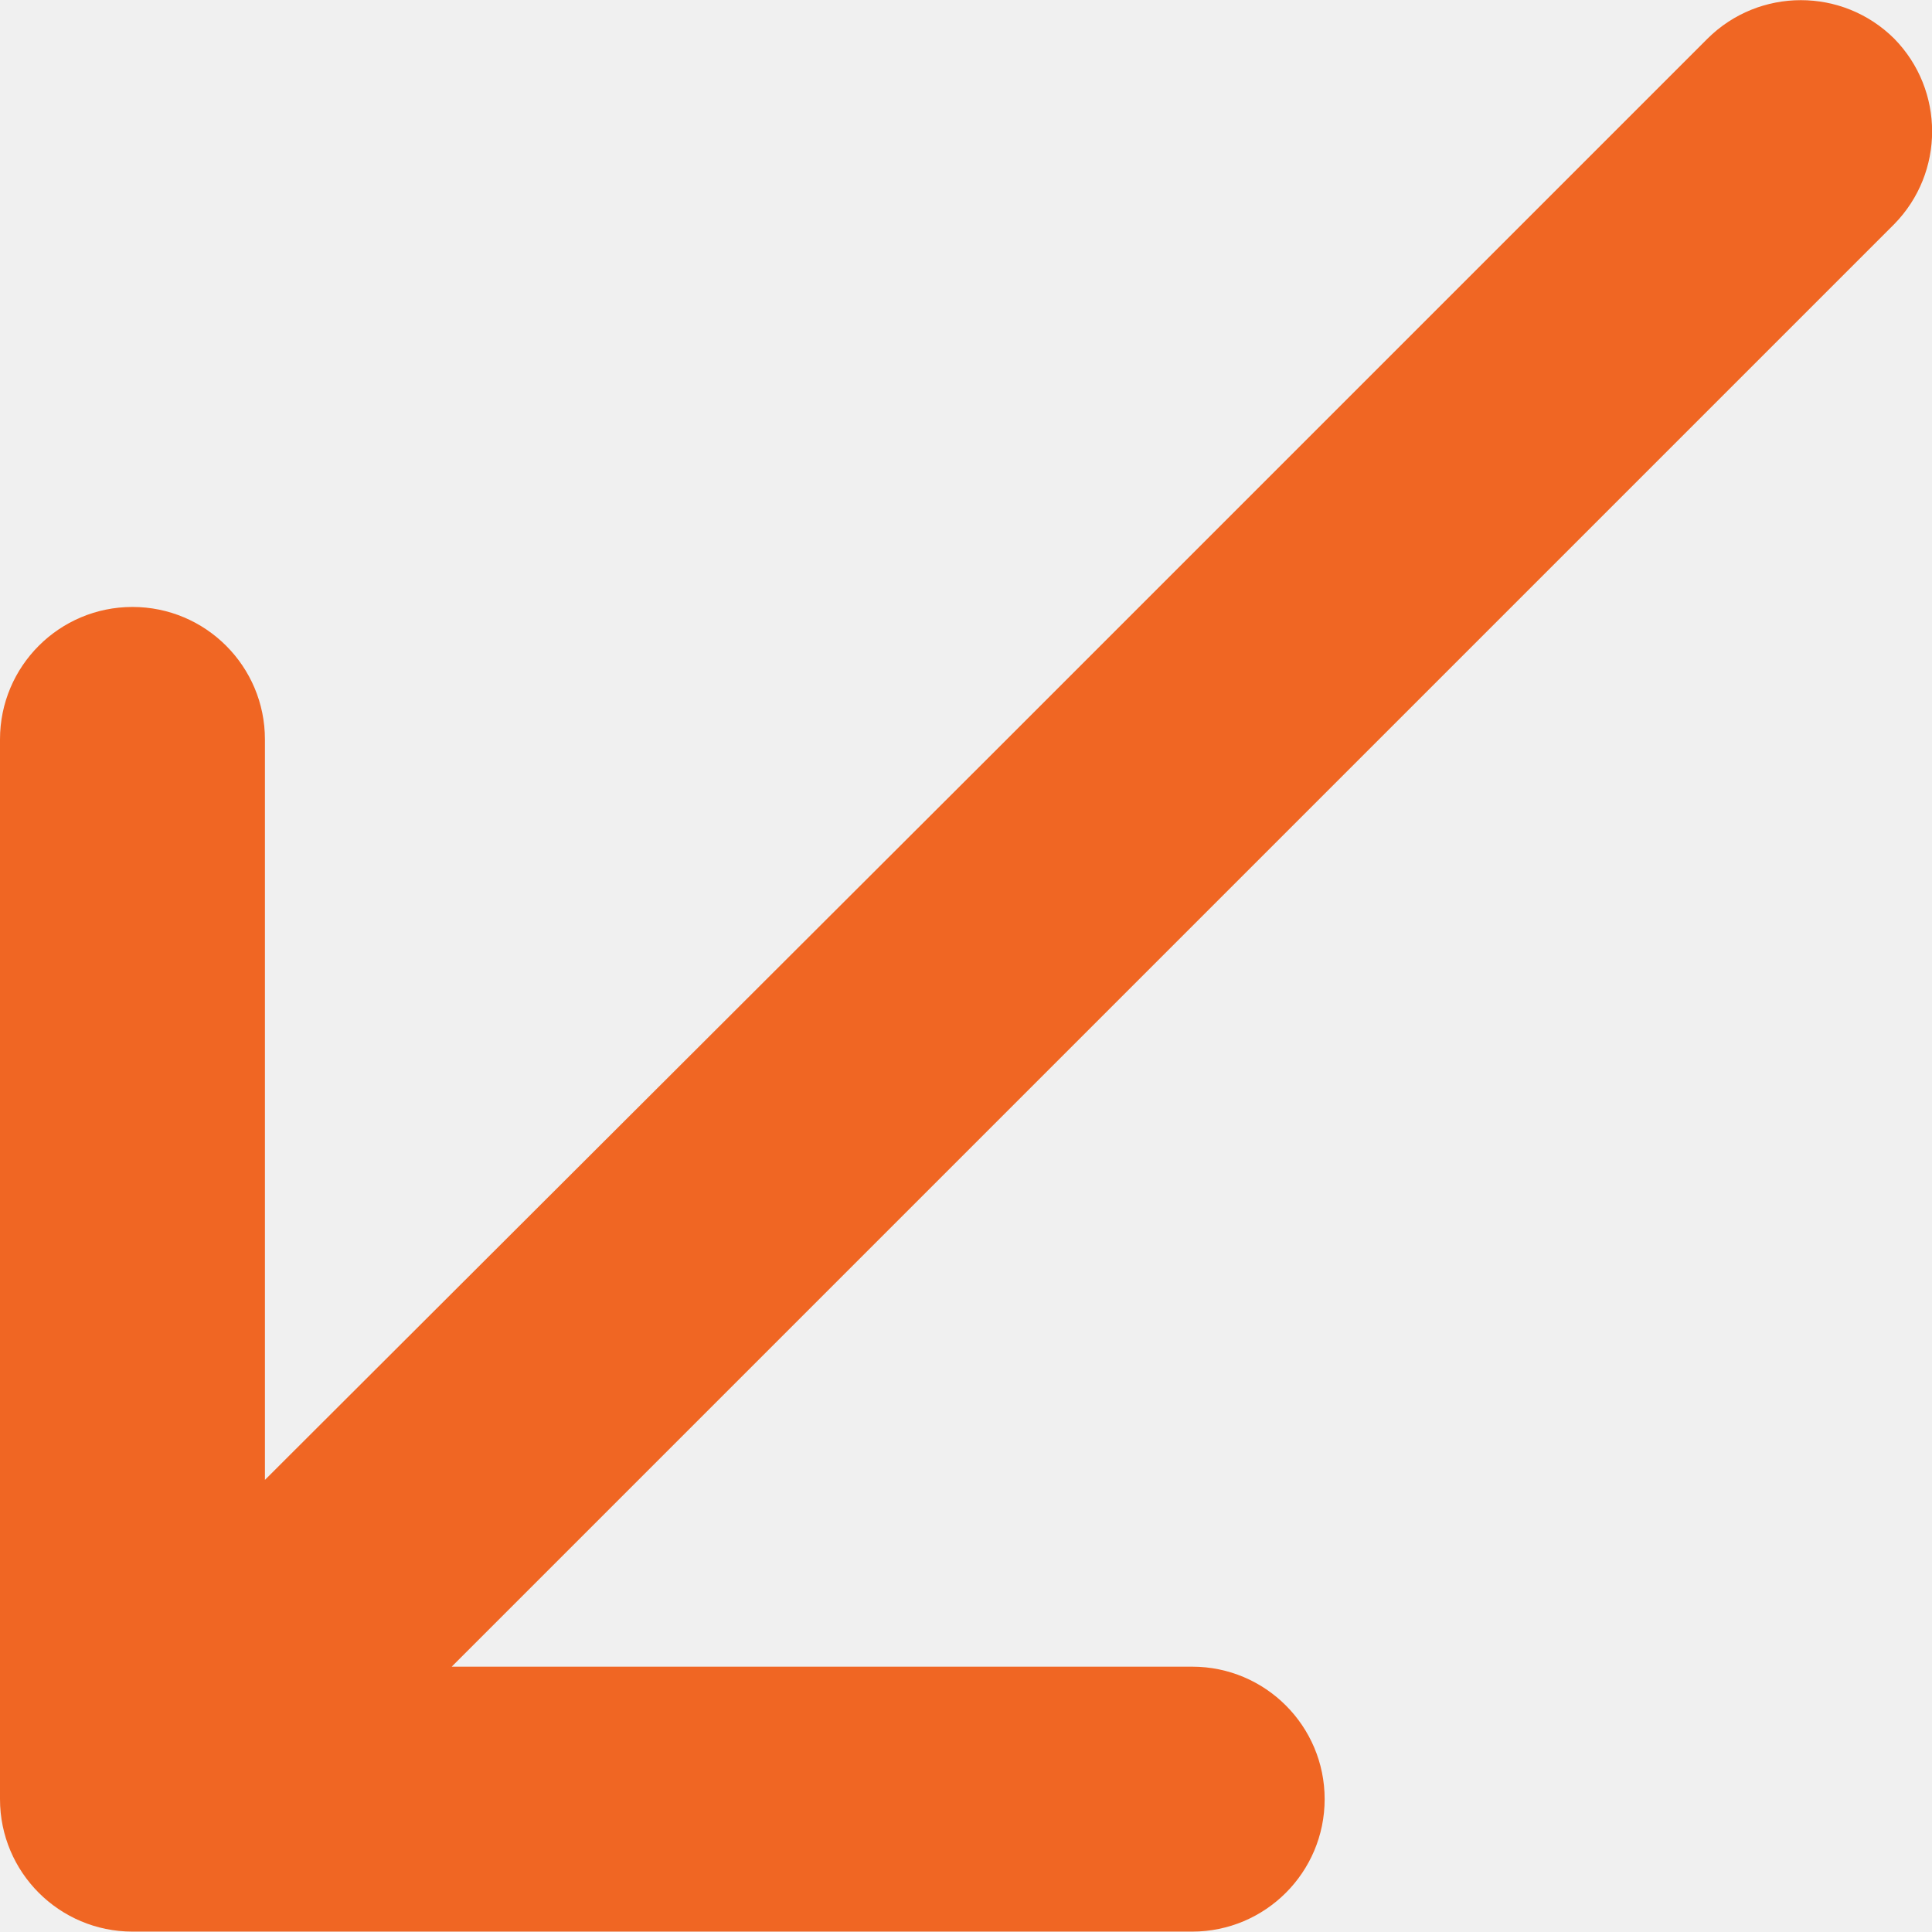
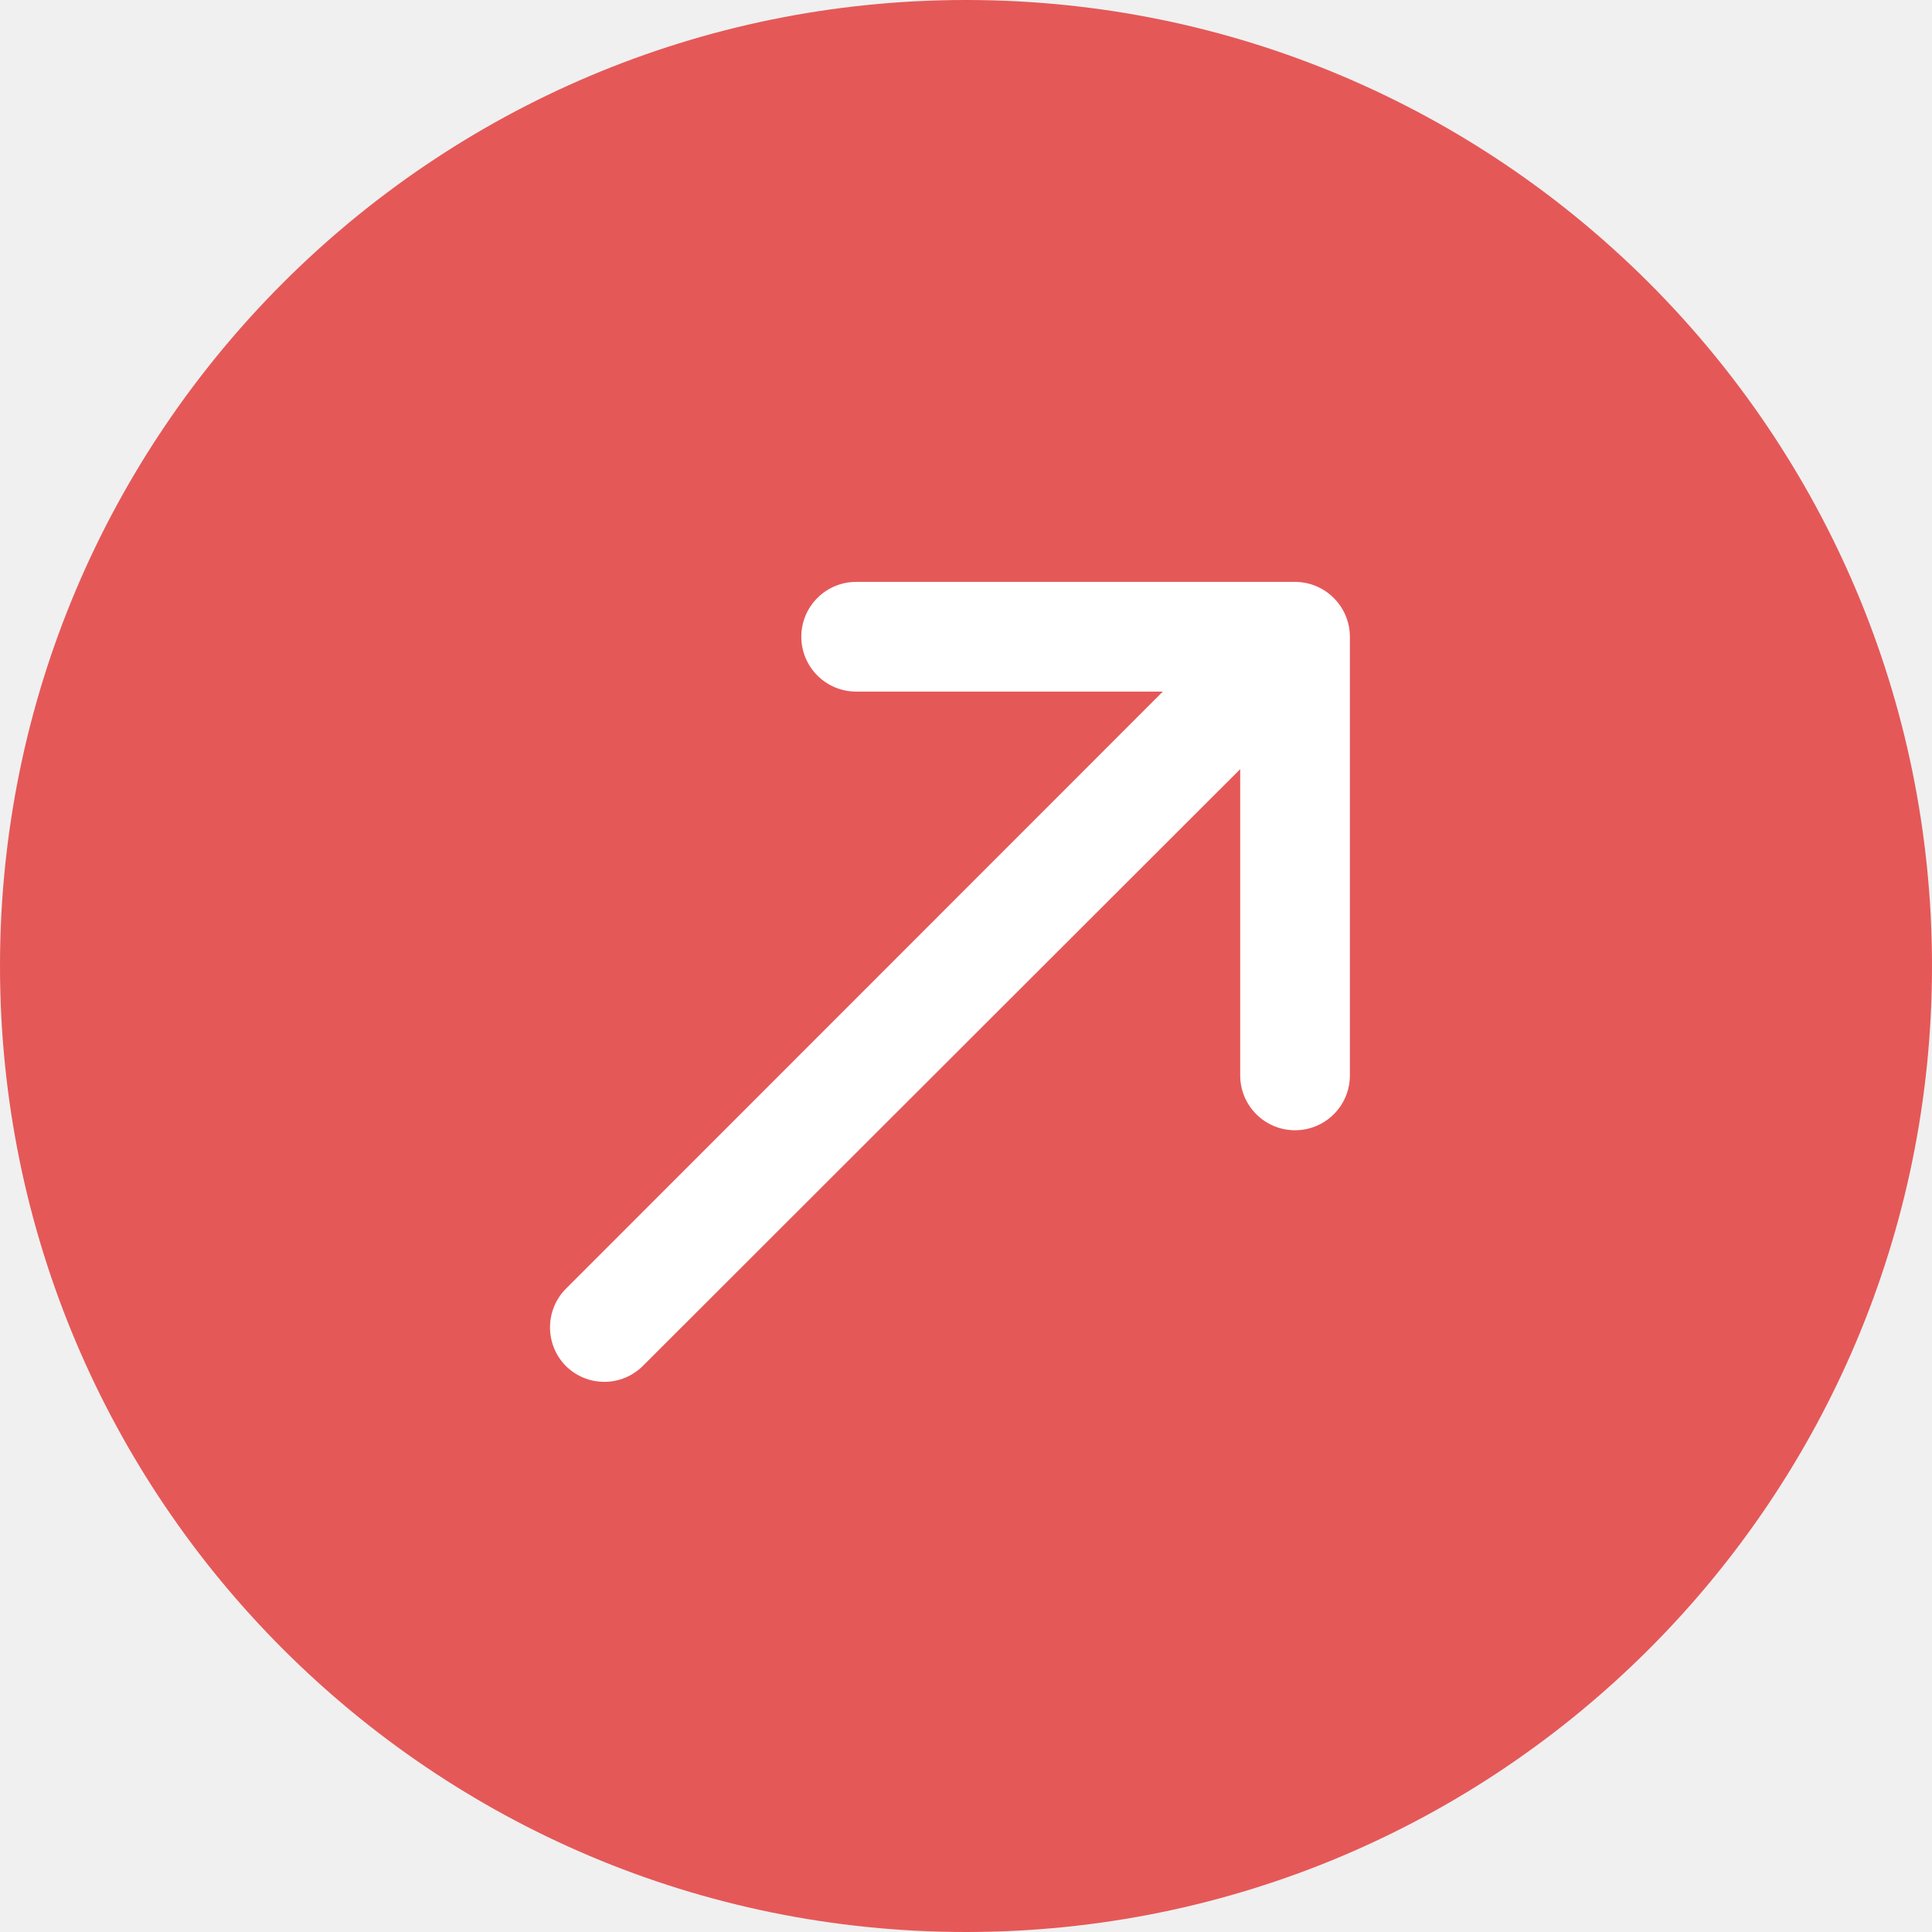
- <svg xmlns="http://www.w3.org/2000/svg" width="14.585" height="14.583" viewBox="0 0 14.585 14.583">
-   <path id="Path_715" data-name="Path 715" d="M19.3,4.71a1,1,0,0,0-1.41,0l-5.4,5.4L7,15.59V10a1,1,0,0,0-2,0v8a1,1,0,0,0,1,1h8a1,1,0,0,0,0-2H8.41L19.3,6.11A1,1,0,0,0,19.3,4.71Z" transform="translate(-5 -4.418)" fill="#f06623" />
+ <svg xmlns="http://www.w3.org/2000/svg" width="27" height="27" viewBox="0 0 27 27">
+   <g id="outgoing" transform="translate(27 24) rotate(180)">
+     <path id="Path_3633" data-name="Path 3633" d="M13.5,0A13.5,13.5,0,1,1,0,13.5,13.5,13.5,0,0,1,13.5,0Z" transform="translate(27 24) rotate(180)" fill="#e55858" />
+     <g id="outgoing-2" data-name="outgoing" transform="translate(4.303 1.303)">
+       <path id="Path_714" data-name="Path 714" d="M0,0H18.394V18.394H0Z" fill="none" />
+       <path id="Path_715" data-name="Path 715" d="M15.96,4.642a.763.763,0,0,0-1.081,0L6.533,12.98V8.7A.766.766,0,0,0,5,8.7v6.131a.769.769,0,0,0,.766.766H11.9a.766.766,0,0,0,0-1.533H7.614L15.96,5.715A.768.768,0,0,0,15.96,4.642Z" transform="translate(-1.168 -1.032)" fill="#fff" />
+     </g>
+   </g>
</svg>
